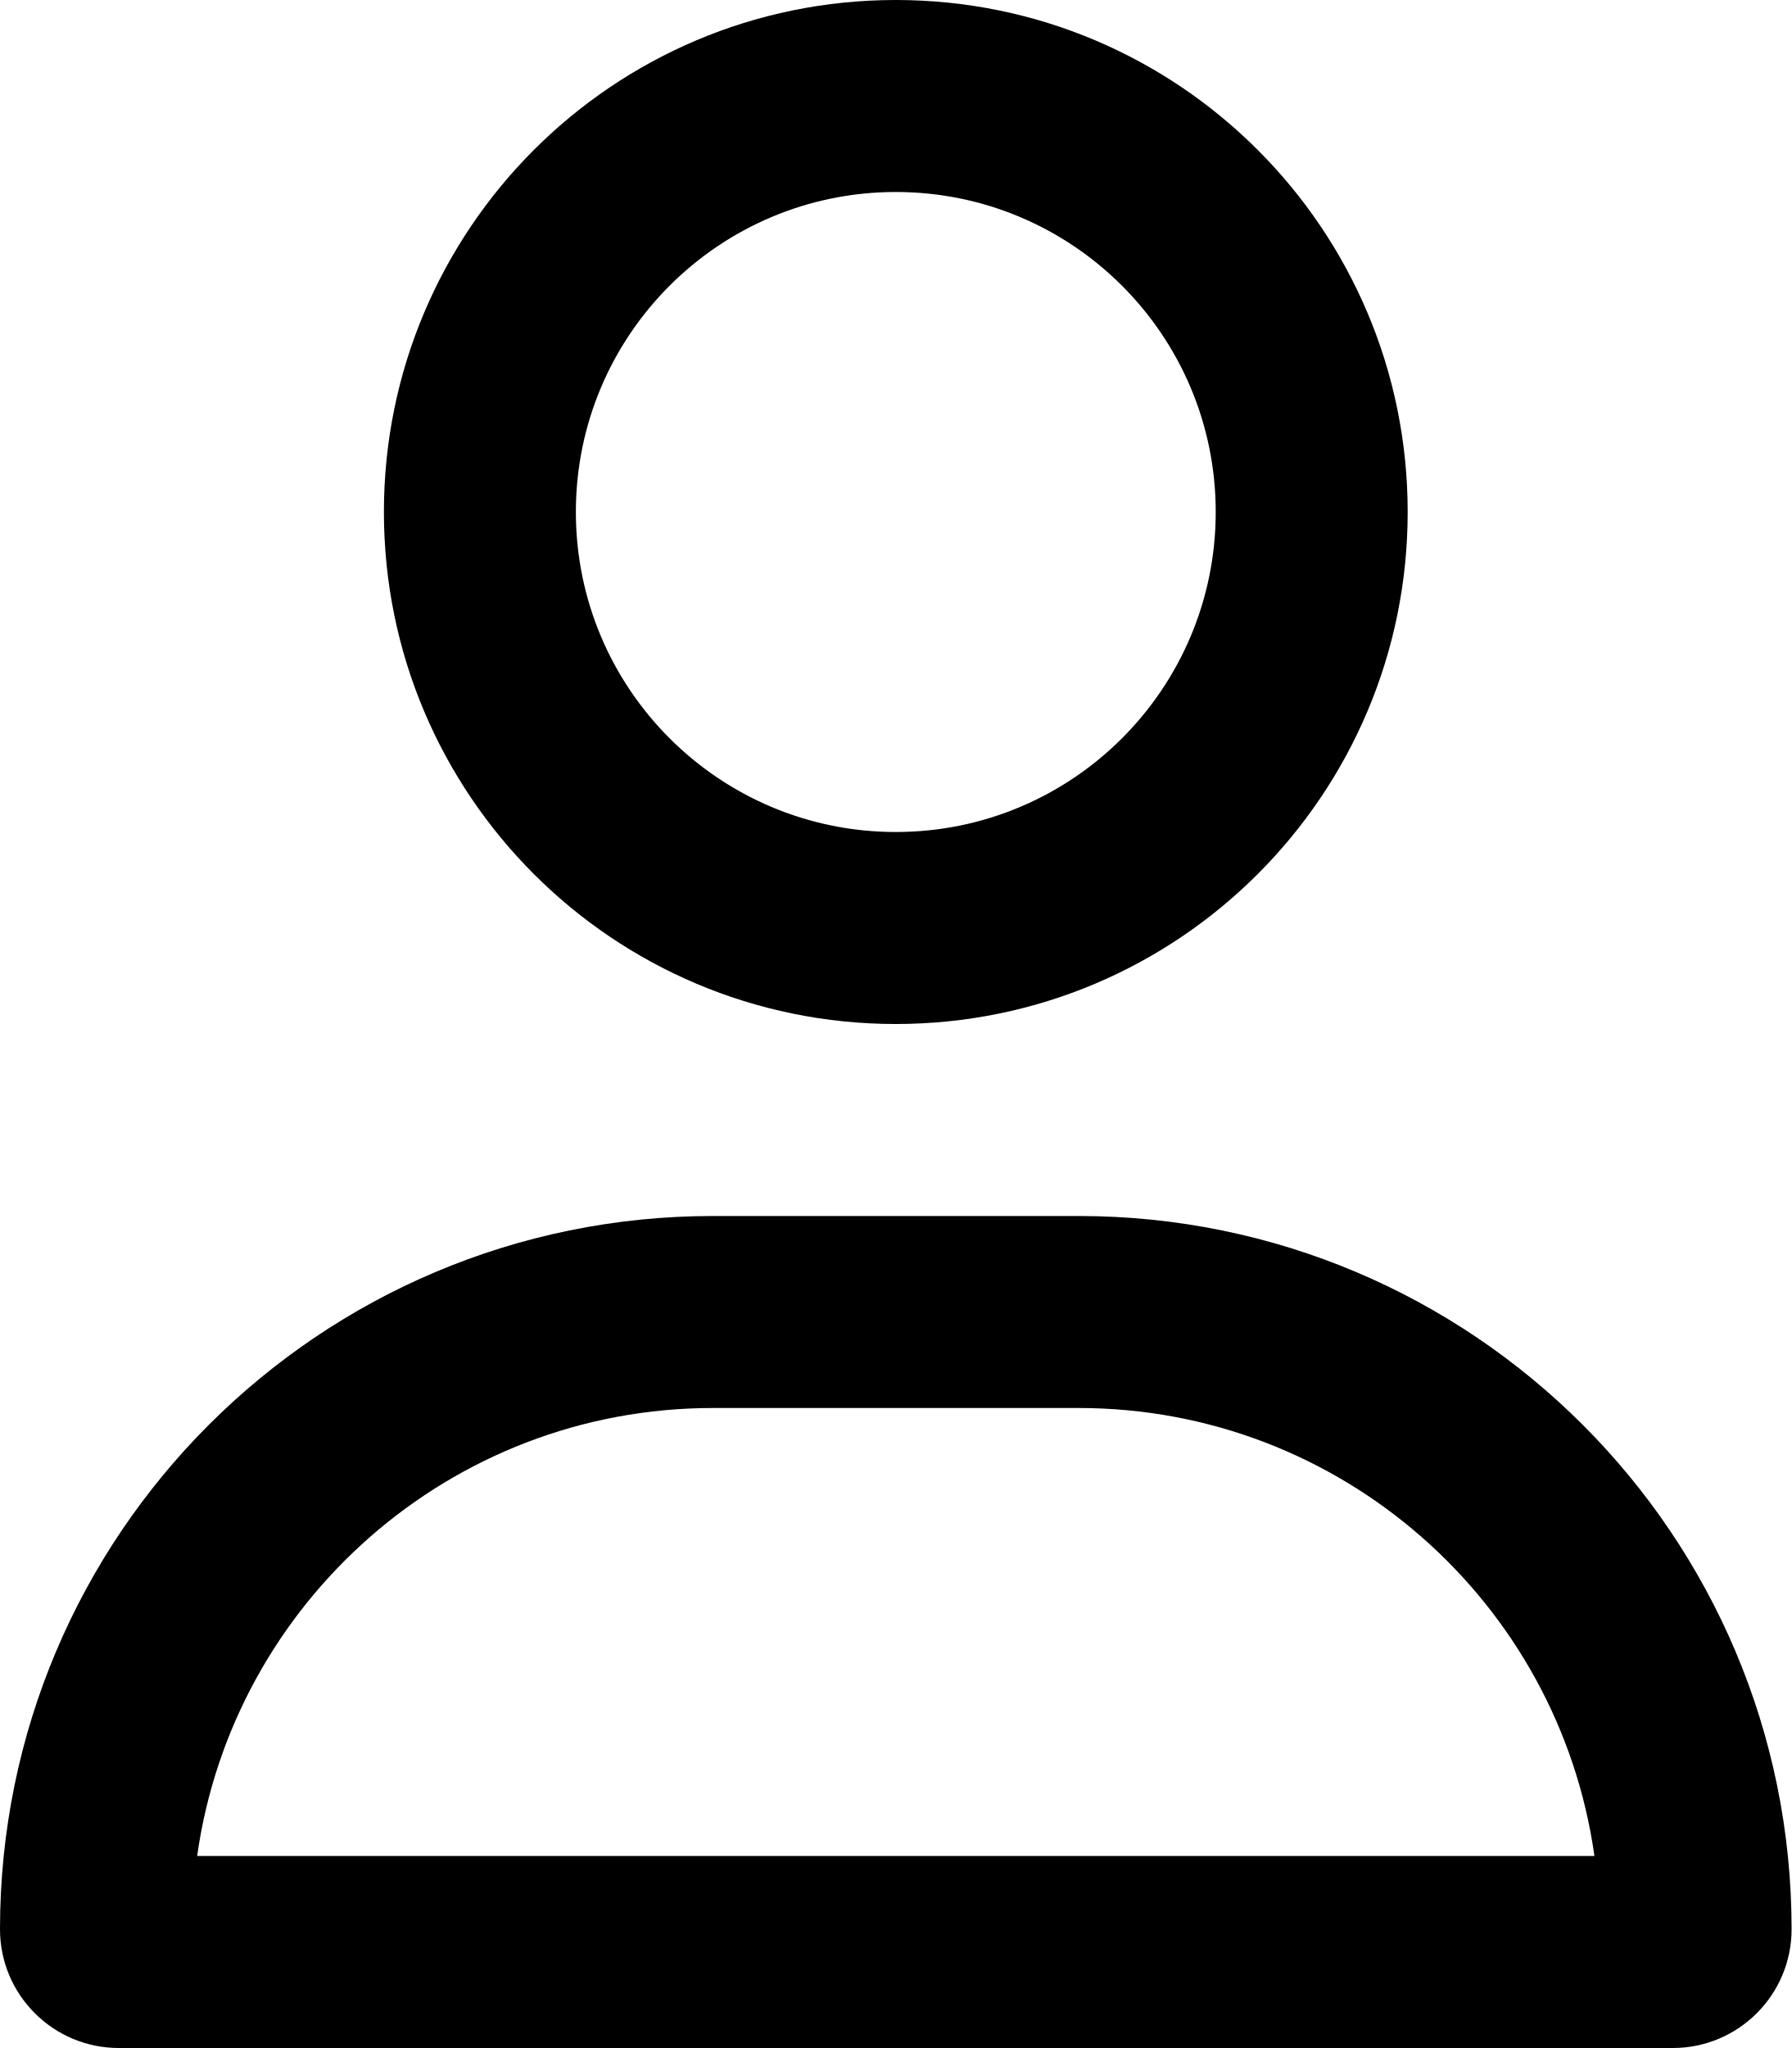
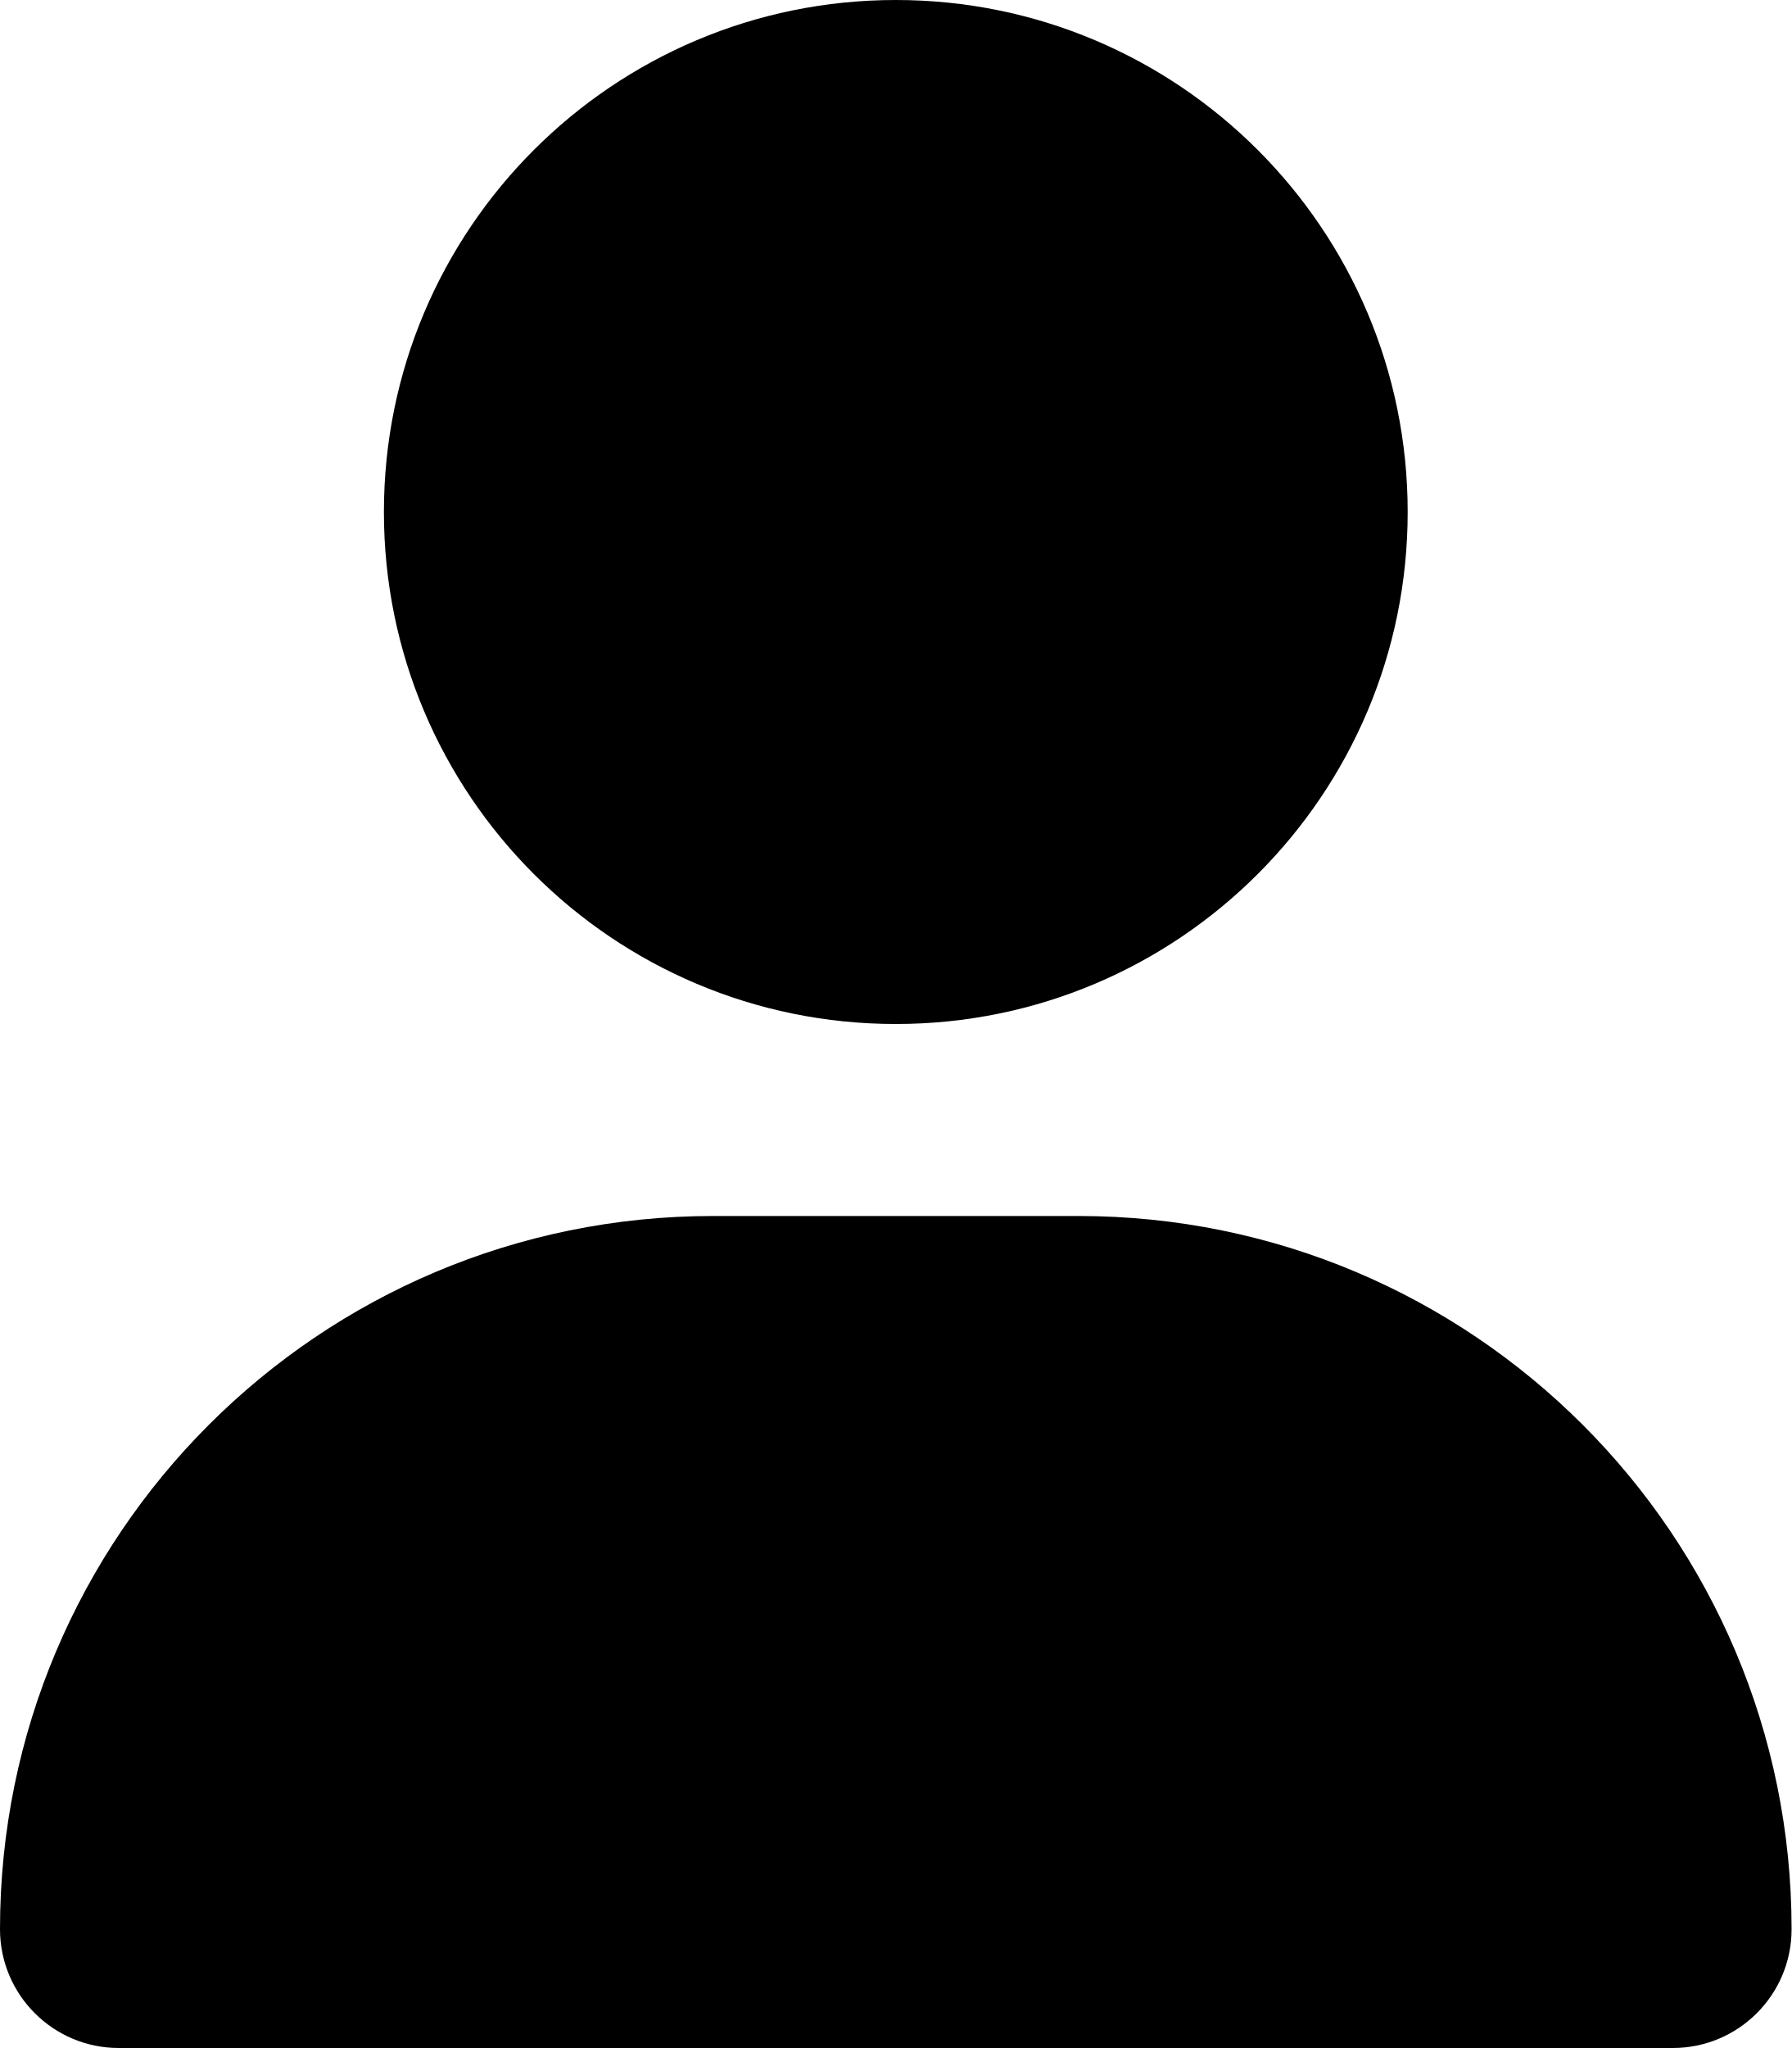
<svg xmlns="http://www.w3.org/2000/svg" viewBox="0 0 448 512">
-   <path d="M304 128a80 80 0 1 0 -160 0 80 80 0 1 0 160 0zM96 128a128 128 0 1 1 256 0A128 128 0 1 1 96 128zM49.3 464H398.7c-8.9-63.3-63.3-112-129-112H178.3c-65.7 0-120.1 48.7-129 112zM0 482.3C0 383.8 79.8 304 178.3 304h91.4C368.2 304 448 383.8 448 482.3c0 16.4-13.3 29.7-29.7 29.7H29.7C13.3 512 0 498.7 0 482.3z" />
+   <path d="M224 256A128 128 0 1 0 224 0a128 128 0 1 0 0 256zm-45.7 48C79.8 304 0 383.8 0 482.3C0 498.7 13.3 512 29.7 512H418.3c16.4 0 29.7-13.3 29.7-29.7C448 383.8 368.2 304 269.7 304H178.3z" />
</svg>
